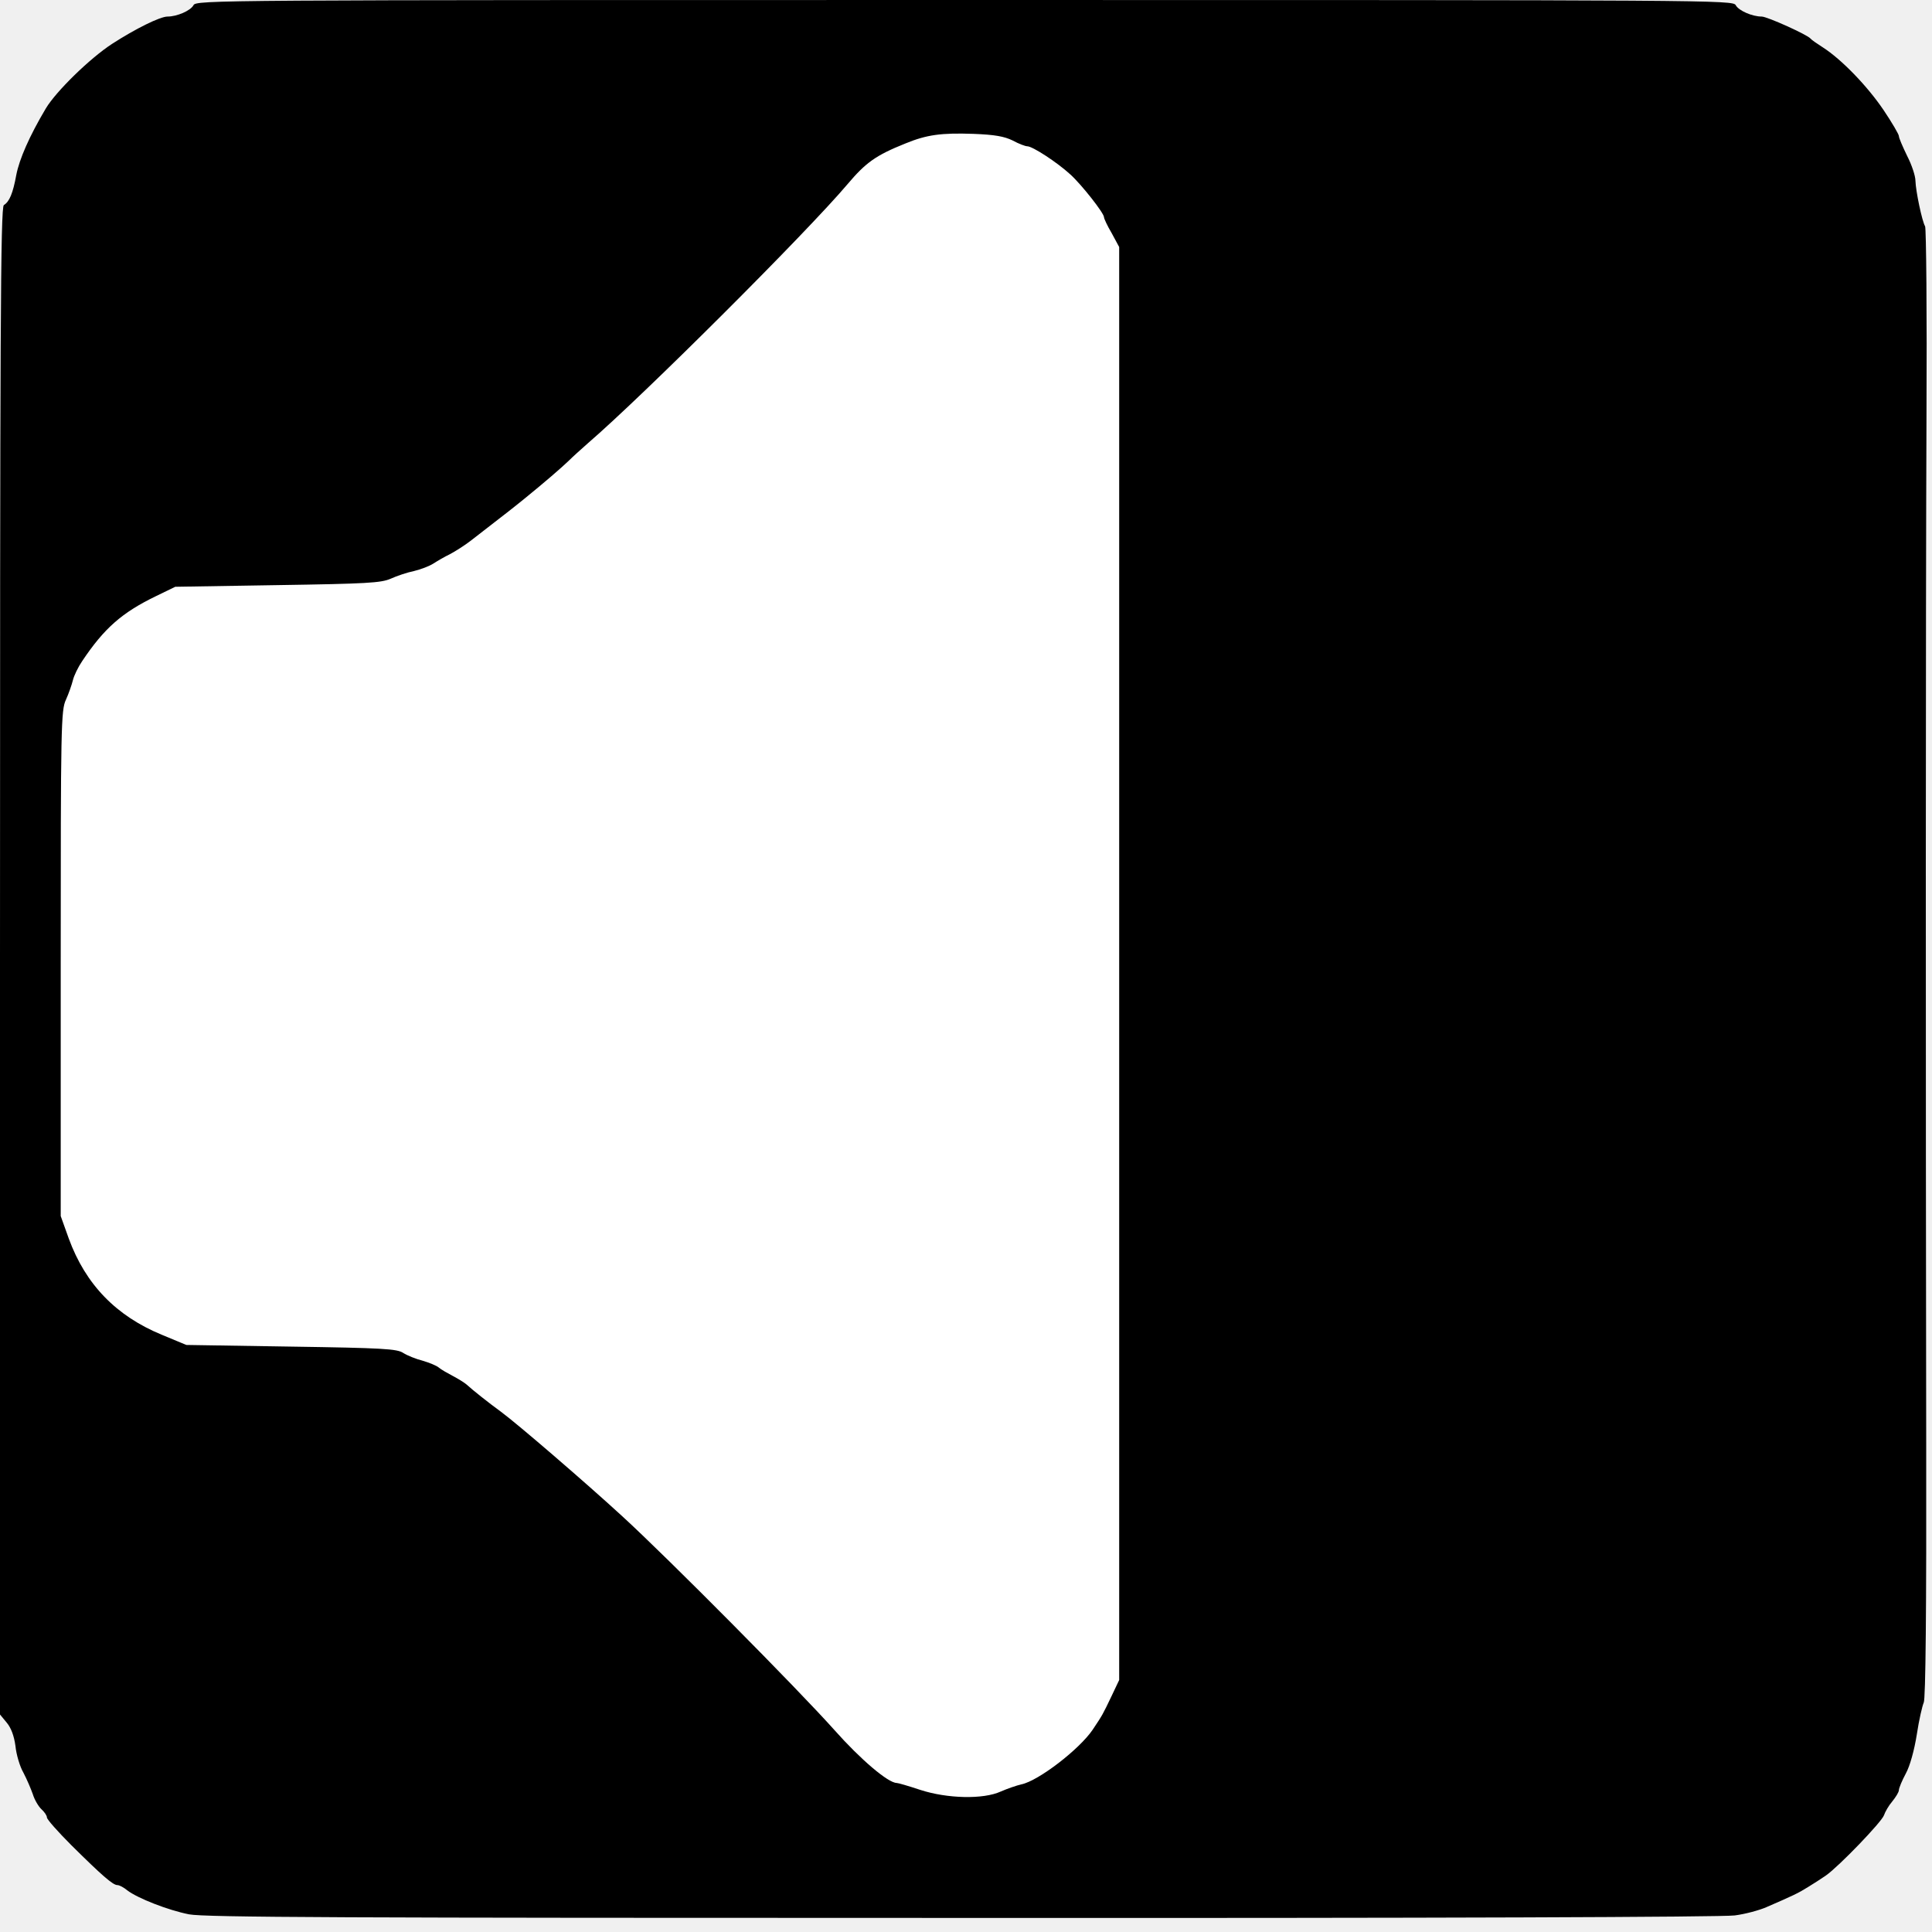
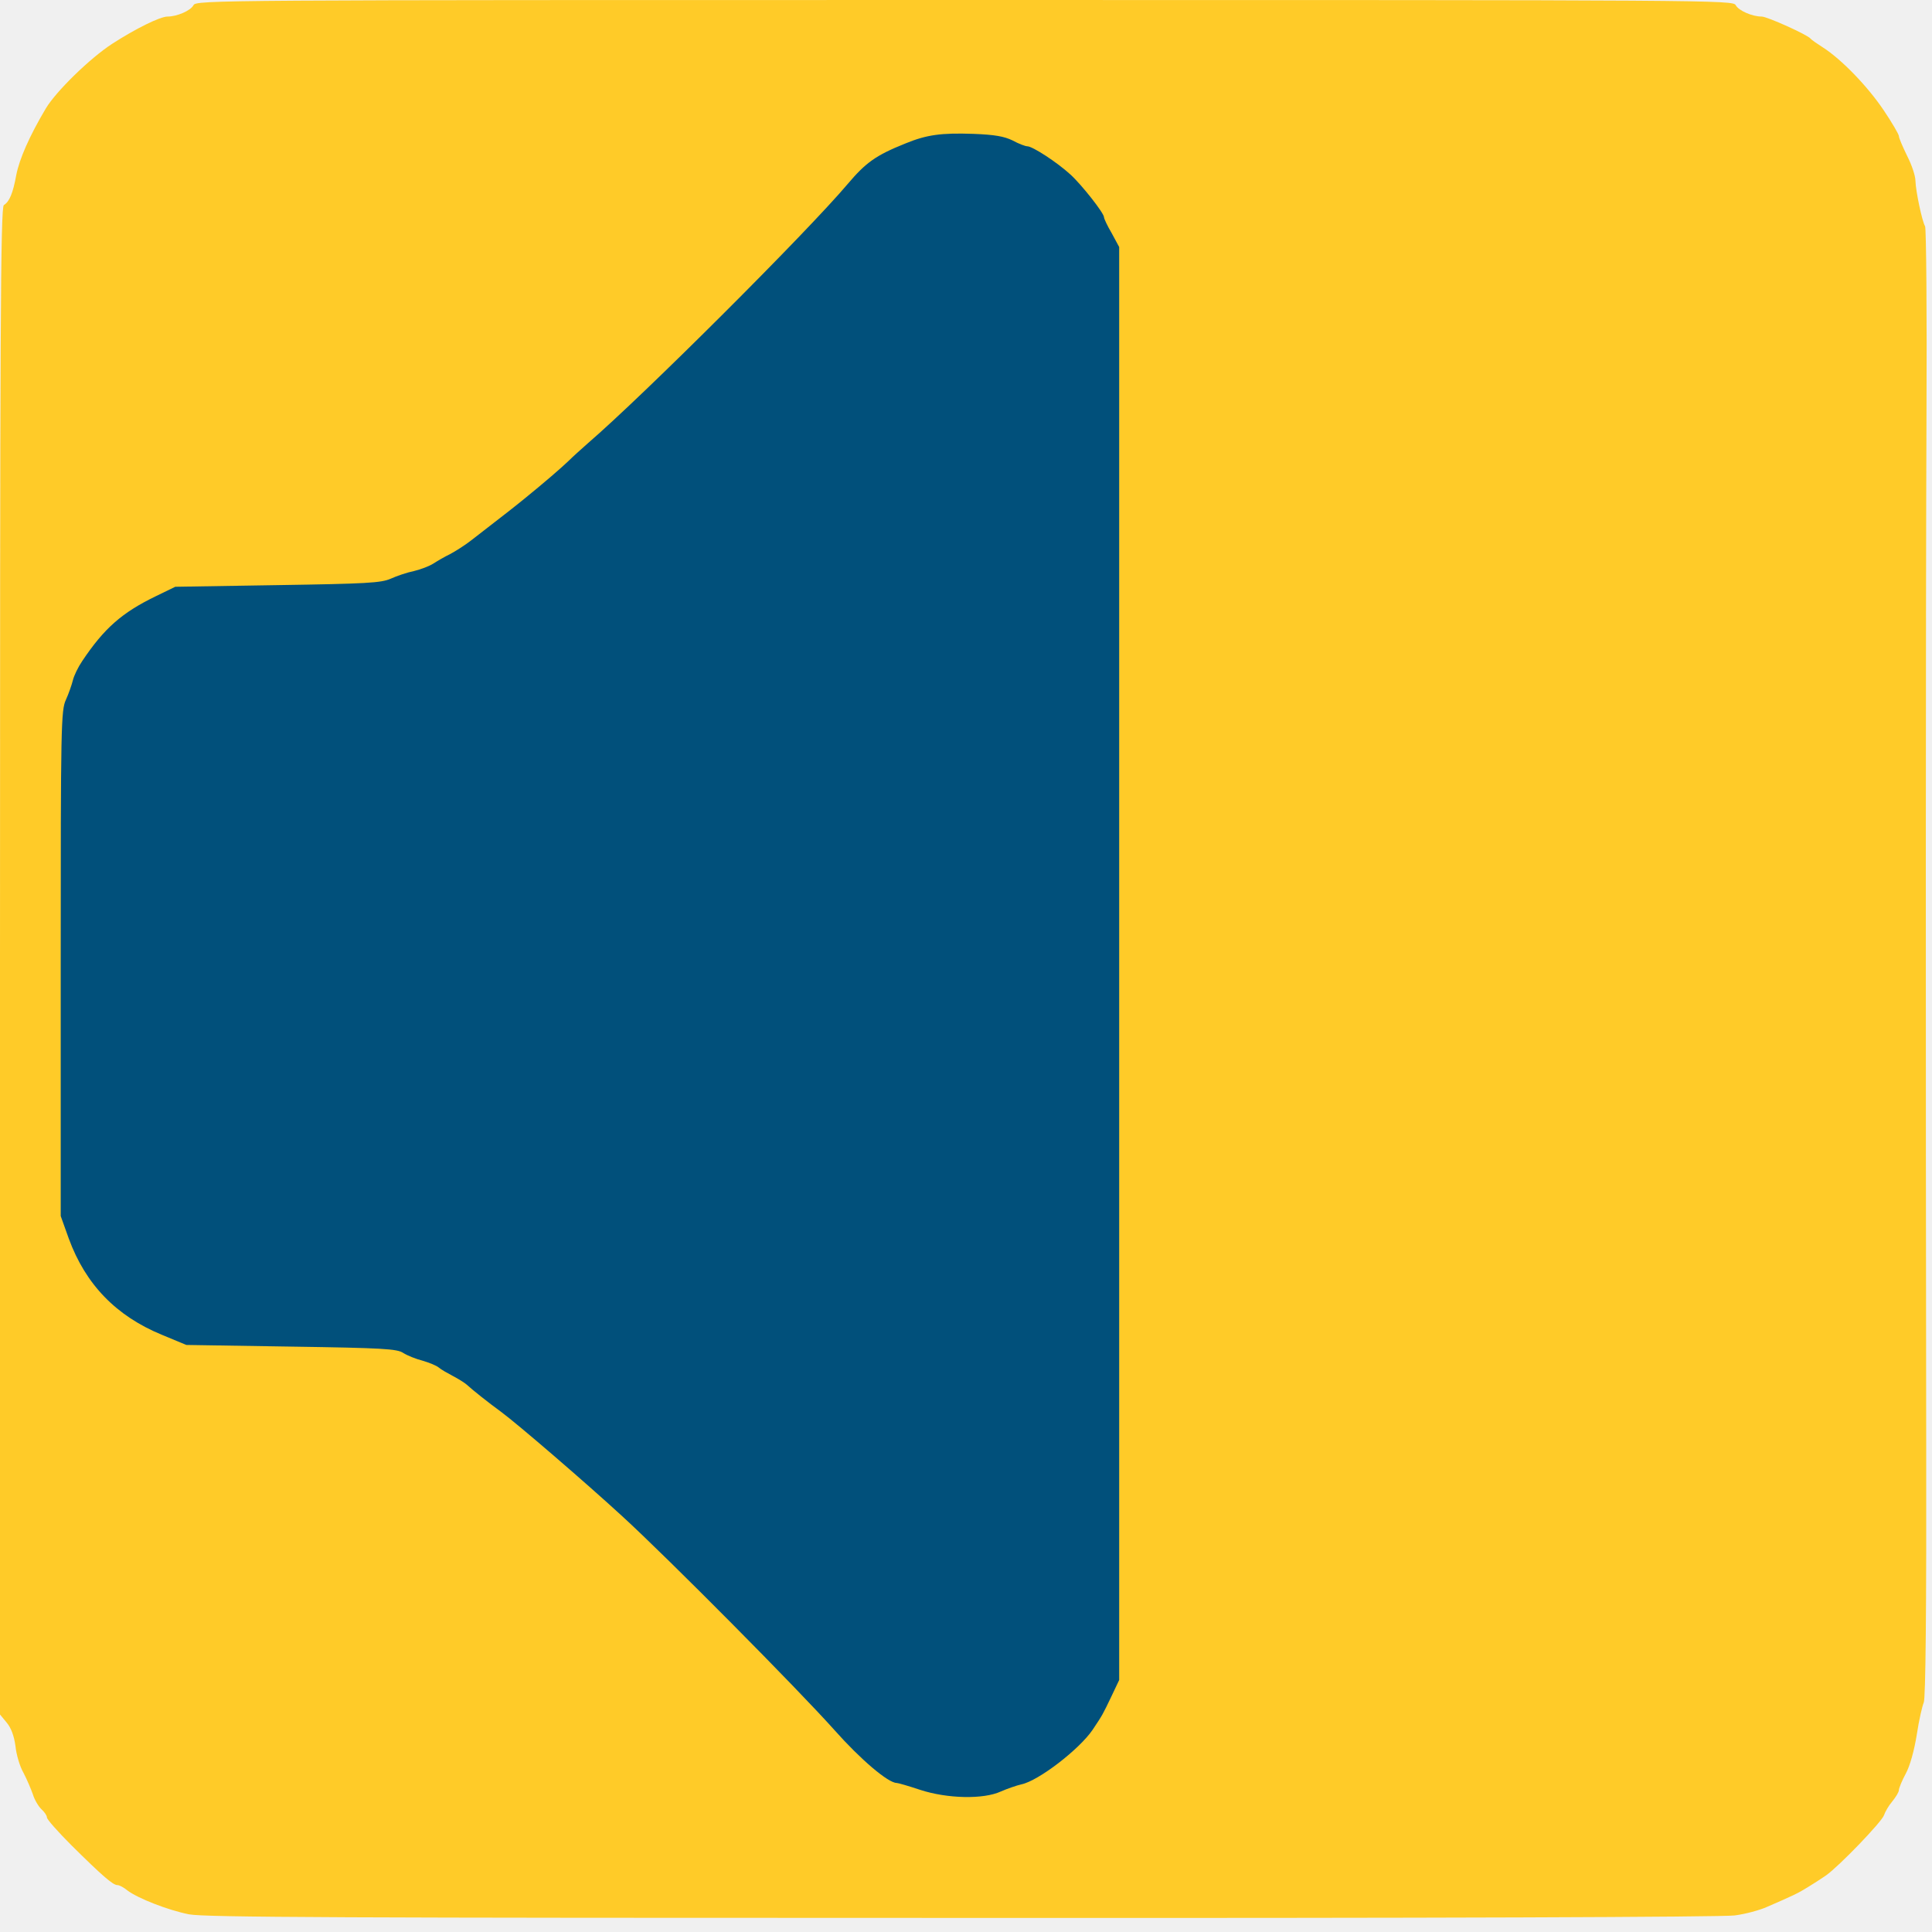
- <svg xmlns="http://www.w3.org/2000/svg" id="audio" viewBox="0 0 700 700" width="500" height="500" shape-rendering="geometricPrecision" text-rendering="geometricPrecision" version="1.1">
-   <style id="sound">
-     @keyframes speaker_wrapper__ts{0%,36.667%,50%,63.333%,to{transform:translate(213.75px,349.749px) scale(1,1)}43.333%,56.667%{transform:translate(213.75px,349.749px) scale(1.05,1.05)}}@keyframes soundwave1_f_o{0%,16.667%,83.333%,to{fill-opacity:0}33.333%,66.667%{fill-opacity:1}}@keyframes soundwave2_f_o{0%,to{fill-opacity:0}16.667%,83.333%{fill-opacity:1}}#speaker_wrapper{animation:speaker_wrapper__ts 3000ms linear infinite normal forwards}#soundwave1{animation:soundwave1_f_o 3000ms linear infinite normal forwards}#soundwave2{animation:soundwave2_f_o 3000ms linear infinite normal forwards}
-   </style>
-   <path id="background" d="M70.1 1.9c-1.1 2-6 4.1-9.4 4.1-2.7 0-11.6 4.4-20.1 9.9-8 5.2-20.3 17.2-24 23.4-6 10.1-9.6 18.4-10.7 24.1-1.2 6.6-2.5 9.7-4.5 10.9C.2 75 0 119.6 0 348.2v273l2.4 2.9c1.6 1.9 2.7 4.8 3.2 8.5.3 3.1 1.6 7.5 2.9 9.7 1.2 2.3 2.7 5.8 3.4 7.8.6 2 2.1 4.5 3.1 5.4 1.1 1 2 2.3 2 3 0 .7 4 5.2 8.9 10.1 10.9 10.8 15 14.4 16.6 14.4.7 0 2.3.8 3.6 1.9 3.8 2.9 14.8 7.2 22.4 8.7 5.8 1.1 55.5 1.3 280 1.3 171.5.1 275.6-.3 280-.9 3.9-.5 9-1.9 11.5-3 9.7-4.2 11.6-5.1 15.1-7.3 2-1.2 4.9-3.1 6.5-4.2 4.7-3.3 20.2-19.4 21-21.8.4-1.2 1.7-3.5 3-5 1.3-1.6 2.4-3.4 2.4-4.1 0-.7 1.1-3.4 2.5-6 1.5-2.7 3.1-8.5 4-14.2.8-5.3 2-10.4 2.5-11.5.7-1.2 1-33.9.9-93.6-.2-139.6-.2-297.2.1-372.4.2-37.2-.1-68.2-.5-68.9-1.1-1.8-3.4-12.8-3.5-16.5 0-1.7-1.3-5.7-3-9-1.6-3.3-3-6.5-3-7.2 0-.6-2.5-4.9-5.6-9.5-5.9-8.7-15.2-18.3-21.9-22.6-2.2-1.4-4.2-2.8-4.5-3.2-.9-1.3-15.7-8-17.7-8-3.4 0-8.3-2.1-9.4-4.1C628 0 621.8 0 349.5 0 77.2 0 71 0 70.1 1.9z" stroke-width=".1" stroke="none" fill-rule="evenodd" fill="EB452B" />
-   <g id="speaker_wrapper" transform="translate(213.75 349.749)">
-     <path id="speaker" d="M366.9 50.9c2.2 1.2 4.6 2.1 5.3 2.1 1.9 0 10.8 5.8 15.6 10.2 4 3.6 12.2 14 12.2 15.5 0 .5 1.2 3.1 2.8 5.8l2.7 5v519.2l-2.8 5.9c-3.2 6.7-3.2 6.7-6.8 12.1-4.8 7.1-19.6 18.5-25.8 19.8-1.8.4-5.2 1.6-7.5 2.6-6.3 2.9-19.4 2.6-29.2-.6-4.2-1.4-8-2.5-8.5-2.5-3.1 0-13.1-8.5-22.6-19.2-13.3-14.9-60.1-62.1-76.8-77.4-13.4-12.3-37.9-33.4-44-37.9-4.4-3.2-10.2-7.8-12.5-9.9-.8-.7-3.1-2.1-5-3.1s-4.2-2.3-5-3c-.8-.7-3.5-1.8-5.9-2.5-2.4-.6-5.6-1.9-7-2.8-2.2-1.5-7.4-1.8-40.6-2.3l-38-.6-8.9-3.7c-16.5-6.8-27.6-18.2-33.7-34.9l-2.9-8.1v-91.5c0-86.3.1-91.8 1.9-95.6 1-2.2 2.1-5.4 2.5-7 .4-1.7 1.9-4.8 3.4-7 7.9-11.8 14.3-17.5 26.7-23.5l7-3.4 37-.6c32.5-.5 37.5-.8 41-2.3 2.2-1 6-2.3 8.5-2.8 2.5-.6 5.6-1.8 7-2.7 1.4-.9 4.1-2.5 6-3.4 1.9-1 5.4-3.2 7.7-5 13.6-10.5 16.1-12.5 19.3-15.1 7.4-6 13.5-11.3 16-13.7 1.4-1.4 4.5-4.2 7-6.4 20.2-17.4 79.4-76.5 94.1-93.9 6.6-7.8 10.2-10.4 20.9-14.7 7.8-3.2 13-3.9 24.7-3.5 7.7.3 11.1.9 14.2 2.4z" transform="translate(-213.75 -349.749)" stroke-width=".1" stroke="none" fill="#FFF" />
+ <svg xmlns="http://www.w3.org/2000/svg" id="eq6cs4bz8ytl1" viewBox="0 0 700 700" shape-rendering="geometricPrecision" text-rendering="geometricPrecision">
+   <style>
+         #eq6cs4bz8ytl1{pointer-events: all}#eq6cs4bz8ytl1:hover * {animation-play-state: running !important}#eq6cs4bz8ytl3_ts {animation: eq6cs4bz8ytl3_ts__ts 3000ms linear infinite normal forwards}@keyframes eq6cs4bz8ytl3_ts__ts { 0% {transform: translate(213.75px,349.749px) scale(1,1)} 36.667% {transform: translate(213.75px,349.749px) scale(1,1)} 43.333% {transform: translate(213.75px,349.749px) scale(1.05,1.05)} 50% {transform: translate(213.75px,349.749px) scale(1,1)} 56.667% {transform: translate(213.75px,349.749px) scale(1.05,1.05)} 63.333% {transform: translate(213.75px,349.749px) scale(1,1)} 100% {transform: translate(213.75px,349.749px) scale(1,1)} }#eq6cs4bz8ytl4 {animation: eq6cs4bz8ytl4_f_o 3000ms linear infinite normal forwards}@keyframes eq6cs4bz8ytl4_f_o { 0% {fill-opacity: 0} 16.667% {fill-opacity: 0} 33.333% {fill-opacity: 1} 66.667% {fill-opacity: 1} 83.333% {fill-opacity: 0} 100% {fill-opacity: 0} }#eq6cs4bz8ytl5 {animation: eq6cs4bz8ytl5_f_o 3000ms linear infinite normal forwards}@keyframes eq6cs4bz8ytl5_f_o { 0% {fill-opacity: 0} 16.667% {fill-opacity: 1} 83.333% {fill-opacity: 1} 100% {fill-opacity: 0} }
+     </style>
+   <path id="eq6cs4bz8ytl2" d="M70.1,1.9C69,3.9,64.1,6,60.7,6C58,6,49.1,10.4,40.6,15.9C32.6,21.1,20.3,33.1,16.6,39.3C10.6,49.4,7,57.7,5.9,63.4C4.7,70,3.4,73.1,1.4,74.3C0.2,75,0,119.6,0,348.2L0,621.2L2.4,624.1C4,626,5.1,628.9,5.6,632.6C5.9,635.7,7.2,640.1,8.5,642.3C9.7,644.6,11.2,648.1,11.9,650.1C12.5,652.1,14,654.6,15,655.5C16.1,656.5,17,657.8,17,658.5C17,659.2,21,663.7,25.9,668.6C36.8,679.4,40.9,683,42.5,683C43.2,683,44.8,683.8,46.1,684.9C49.9,687.8,60.9,692.1,68.5,693.6C74.3,694.7,124,694.9,348.5,694.9C520,695,624.1,694.6,628.5,694C632.4,693.5,637.5,692.1,640,691C649.7,686.8,651.6,685.9,655.1,683.7C657.1,682.5,660,680.6,661.6,679.5C666.3,676.2,681.8,660.1,682.6,657.7C683,656.5,684.3,654.2,685.6,652.7C686.9,651.1,688,649.3,688,648.6C688,647.9,689.1,645.2,690.5,642.6C692,639.9,693.6,634.1,694.5,628.4C695.3,623.1,696.5,618,697,616.9C697.7,615.7,698,583,697.9,523.3C697.7,383.7,697.7,226.1,698,150.9C698.2,113.7,697.9,82.7,697.5,82C696.4,80.2,694.1,69.2,694,65.5C694,63.8,692.7,59.8,691,56.5C689.4,53.2,688,50,688,49.3C688,48.7,685.5,44.4,682.4,39.8C676.5,31.1,667.2,21.5,660.5,17.2C658.3,15.8,656.3,14.4,656,14C655.1,12.7,640.3,6,638.3,6C634.9,6,630,3.9,628.9,1.9C628,0,621.8,0,349.5,0C77.2,0,71,0,70.1,1.9Z" fill="rgb(255,203,40)" fill-rule="evenodd" stroke="none" stroke-width="0.1" />
+   <g id="eq6cs4bz8ytl3_ts" transform="translate(213.75,349.749) scale(1,1)">
+     <path id="eq6cs4bz8ytl3" d="M366.9,50.9C369.1,52.1,371.5,53,372.2,53C374.1,53,383,58.8,387.8,63.2C391.8,66.8,400,77.2,400,78.7C400,79.2,401.2,81.8,402.8,84.5L405.5,89.5L405.5,349.1L405.5,608.7L402.7,614.6C399.5,621.3,399.5,621.3,395.9,626.7C391.1,633.8,376.3,645.2,370.1,646.5C368.3,646.9,364.9,648.1,362.6,649.1C356.3,652,343.2,651.7,333.4,648.5C329.2,647.1,325.4,646,324.9,646C321.8,646,311.8,637.5,302.3,626.8C289,611.9,242.2,564.7,225.5,549.4C212.1,537.1,187.6,516,181.5,511.5C177.1,508.3,171.3,503.7,169,501.6C168.2,500.9,165.9,499.5,164,498.5C162.1,497.5,159.8,496.2,159,495.5C158.2,494.8,155.5,493.7,153.1,493C150.7,492.4,147.5,491.1,146.1,490.2C143.9,488.7,138.7,488.4,105.5,487.9L67.5,487.3L58.6,483.6C42.1,476.8,31,465.4,24.9,448.7L22,440.6L22,349.1C22,262.8,22.1,257.3,23.9,253.5C24.9,251.3,26,248.1,26.4,246.5C26.8,244.8,28.3,241.7,29.8,239.5C37.7,227.7,44.1,222,56.5,216L63.5,212.6L100.5,212C133,211.5,138,211.2,141.5,209.7C143.7,208.7,147.5,207.4,150,206.9C152.5,206.3,155.6,205.1,157,204.2C158.4,203.3,161.1,201.7,163,200.8C164.9,199.8,168.4,197.6,170.7,195.8C184.3,185.3,186.8,183.3,190,180.7C197.4,174.7,203.5,169.4,206,167C207.4,165.6,210.5,162.8,213,160.6C233.2,143.2,292.4,84.1,307.1,66.7C313.7,58.9,317.3,56.3,328,52C335.8,48.8,341,48.1,352.7,48.5C360.4,48.8,363.8,49.4,366.9,50.9Z" transform="translate(-213.75,-349.749)" fill="rgb(1,80,123)" stroke="none" stroke-width="0.1" />
  </g>
-   <path id="soundwave1" d="M572.2 120.1c15.5 13 38.6 37.9 48 51.9 1 1.4 3.1 4.3 4.7 6.5 1.7 2.2 4 5.6 5.1 7.5 1.2 1.9 3.6 6 5.5 9 1.8 3 4.2 7.4 5.3 9.6 1.1 2.3 2.4 4.4 3 4.8.6.3 1.6 2.3 2.3 4.4.6 2 2 4.7 3 6 1 1.3 2.1 3.7 2.4 5.4.4 1.7 1.8 5.1 3.1 7.6s2.4 5.2 2.4 6.1c0 .9 1.1 3.7 2.5 6.3 1.3 2.5 2.7 6.6 3.1 9 .4 2.3 1.5 5.9 2.5 7.9.9 1.9 2.3 6.4 2.9 10 .6 3.5 2 8.9 3 11.9s2.1 8.9 2.5 13c.3 4.1 1.5 12.1 2.6 17.8 2.5 13.5 2.8 54.6.4 66.9-.8 4.3-2.2 13.1-3 19.5-.8 6.4-2.1 13.4-3 15.4-.8 2-2 6.6-2.5 10.1-.6 3.6-1.9 8.2-2.9 10.2s-2.1 5.6-2.5 7.9c-.4 2.4-1.8 6.5-3.1 9-1.4 2.6-2.5 5.4-2.5 6.2 0 .8-1.4 4.2-3 7.5s-3 6.7-3 7.6c0 .8-1.1 3-2.5 4.9-1.4 1.9-2.5 4-2.5 4.8 0 .8-.9 2.6-2 4.2-1.1 1.5-3.8 6.3-6.1 10.6-2.3 4.4-4.9 8.8-5.8 9.9-1 1.1-2.2 3.1-2.9 4.5-.6 1.4-2.2 3.8-3.4 5.4-1.3 1.6-5.2 6.8-8.7 11.5-3.4 4.7-8.2 10.8-10.5 13.5-7.1 8.5-33.6 34.4-38.4 37.6-5.2 3.5-9.1 3.6-10.7.5-.5-1.2-2.8-4.7-5-7.9s-4.9-7.2-6-9c-1.1-1.8-3-4.5-4.2-6-1.3-1.6-2.3-3.3-2.3-3.9 0-.6-1.1-2.2-2.4-3.6-3.4-3.7-7.6-12.2-6.8-13.7.4-.7 3.3-3.6 6.6-6.4 7.9-6.9 17.1-16.5 27-28 8-9.5 9-10.8 12.4-16.3.9-1.6 2.9-4.5 4.5-6.4 1.5-2 2.7-4.1 2.7-4.7 0-.6 1.4-2.9 3-5 1.7-2.2 3-4.5 3-5.1 0-.7.8-2.3 1.8-3.6 1.1-1.3 2.4-3.9 3-5.7.6-1.8 2-4.5 3.1-6s2.2-4.4 2.6-6.5c.4-2 1.5-4.7 2.5-6 1-1.3 2.2-4.1 2.6-6.2.4-2.2 1.7-6.2 3-9 1.2-2.7 2.5-7.5 2.9-10.5.4-2.9 1.6-7.4 2.6-9.8 1.2-2.6 2.3-8.9 2.9-15.8.6-6.3 1.4-14.4 2-18.2 1.2-8.6 1.3-31.9 0-39.7-.5-3.3-1.4-11.2-2-17.6-.6-7.2-1.7-13.3-2.9-16-1.1-2.4-2.3-7.1-2.6-10.4-.4-3.3-1.8-8-3.1-10.5s-2.4-5.6-2.4-7c0-1.4-1.4-5.2-3-8.5-1.7-3.3-3-6.5-3-7.3 0-.7-1.1-3-2.5-5s-2.5-4.4-2.5-5.2c0-.9-1.1-3.1-2.5-5s-2.5-3.8-2.5-4.3c0-1.2-6.8-12.4-9.7-16-1.3-1.6-2.3-3.3-2.3-3.9 0-.6-1.2-2.5-2.7-4.3-1.6-1.8-3.6-4.3-4.6-5.6-8.6-11.7-21.8-25.8-33.4-35.8-8.3-7.1-8.3-9.4.3-20.6 3-4 6.4-9.1 8.4-12.8 1.1-2 2.4-3.7 2.9-3.7.4 0 1.3-1.2 2-2.8.7-1.5 2.8-5.1 4.7-8 4.8-7.2 7-7.1 16.6.9z" fill="#FFF" fill-opacity="0" stroke="none" stroke-width=".1" />
-   <path id="soundwave2" d="M504.3 205.6c4.8 2.5 27.7 26.7 27.7 29.3 0 .5.9 2 2 3.3 7.1 8 25 42.4 25 47.9 0 1.2 1.1 4.5 2.4 7.3 1.3 2.8 2.7 7.8 3.1 11.1.3 3.3 1.6 9.1 2.8 13 2 6.4 2.2 9.1 2.2 32 0 22.8-.2 25.6-2.2 32-1.2 3.8-2.5 9.7-2.9 13-.3 3.3-1.5 7.7-2.6 9.8-1 2-2.3 6-2.8 8.8-.5 2.8-1.8 6.3-2.9 7.7-1 1.5-2.2 4.1-2.5 5.9-.4 1.8-1.5 4.2-2.5 5.5-1 1.3-2.4 4-3 6-.7 2.1-1.7 4.1-2.3 4.4-.6.4-1.9 2.5-3 4.8-1 2.2-3.4 6.1-5.3 8.6s-4.3 5.6-5.2 7c-7.8 11.1-22.6 27.5-27 29.9-3.8 2-7.1 1.4-8.7-1.7-.8-1.6-2.2-3.5-3.2-4.3-.9-.8-2.3-2.8-3.1-4.4-.7-1.7-2.9-5-4.8-7.5s-4.3-6.1-5.4-8.1c-1.1-1.9-2.7-4.1-3.5-4.8-.9-.8-1.6-2-1.6-2.7 0-.8-1.3-2.8-3-4.6-4.5-4.6-4-6.8 3.3-15 2.6-2.9 5.8-6.4 7-7.8 1.2-1.4 3.5-4.5 5.1-7 1.6-2.5 4.2-6.4 5.7-8.8 1.6-2.3 2.9-4.9 2.9-5.6 0-.7 1.1-2.9 2.4-4.9 1.3-1.9 2.7-5 3.1-6.8.4-1.9 1.6-5 2.6-7s2.8-9.2 4-16c1.1-6.8 2.6-14.9 3.1-17.9 1-5.9.4-18.4-1.2-24-.6-1.9-1.7-7.9-2.5-13.2-.8-5.4-2.3-11.5-3.3-13.5-1.1-2.1-2.2-5.4-2.6-7.4-.4-2.1-1.3-4.2-2.1-4.9-.8-.6-1.9-2.8-2.6-4.8-.7-2-2.3-5.1-3.6-6.8-1.2-1.7-2.3-3.5-2.3-4.1 0-1.2-11.9-16.4-17-21.8-5.2-5.3-5.9-8.6-2.9-12.4 1.3-1.5 3.2-4.1 4.1-5.7 1.9-3.1 5.8-9 14.5-21.9 6.9-10.1 9.5-13.5 10.4-13.5.6 0 2.4.7 4.2 1.6z" fill="#FFF" fill-opacity="0" stroke="none" stroke-width=".1" />
+   <path id="eq6cs4bz8ytl4" d="M572.2,120.1C587.7,133.1,610.8,158,620.2,172C621.2,173.4,623.3,176.3,624.9,178.5C626.6,180.7,628.9,184.1,630,186C631.2,187.9,633.6,192,635.5,195C637.3,198,639.7,202.4,640.8,204.6C641.9,206.9,643.2,209,643.8,209.4C644.4,209.7,645.4,211.7,646.1,213.8C646.7,215.8,648.1,218.5,649.1,219.8C650.1,221.1,651.2,223.5,651.5,225.2C651.9,226.9,653.3,230.3,654.6,232.8C655.9,235.3,657,238,657,238.9C657,239.8,658.1,242.6,659.5,245.2C660.8,247.7,662.2,251.8,662.6,254.2C663,256.5,664.1,260.1,665.1,262.1C666,264,667.4,268.5,668,272.1C668.6,275.6,670,281,671,284C672,287,673.1,292.9,673.5,297C673.8,301.1,675,309.1,676.1,314.8C678.6,328.3,678.9,369.4,676.5,381.7C675.7,386,674.3,394.8,673.5,401.2C672.7,407.6,671.4,414.6,670.5,416.6C669.7,418.6,668.5,423.2,668,426.7C667.4,430.3,666.1,434.9,665.1,436.9C664.1,438.9,663,442.5,662.6,444.8C662.2,447.2,660.8,451.3,659.5,453.8C658.1,456.4,657,459.2,657,460C657,460.8,655.6,464.2,654,467.5C652.4,470.8,651,474.2,651,475.1C651,475.9,649.9,478.1,648.5,480C647.1,481.9,646,484,646,484.8C646,485.6,645.1,487.4,644,489C642.9,490.5,640.2,495.3,637.9,499.6C635.6,504,633,508.4,632.1,509.5C631.1,510.6,629.9,512.6,629.2,514C628.6,515.4,627,517.8,625.8,519.4C624.5,521,620.6,526.2,617.1,530.9C613.7,535.6,608.9,541.7,606.6,544.4C599.5,552.9,573,578.8,568.2,582C563,585.5,559.1,585.6,557.5,582.5C557,581.3,554.7,577.8,552.5,574.6C550.3,571.4,547.6,567.4,546.5,565.6C545.4,563.8,543.5,561.1,542.3,559.6C541,558,540,556.3,540,555.7C540,555.1,538.9,553.5,537.6,552.1C534.2,548.4,530,539.9,530.8,538.4C531.2,537.7,534.1,534.8,537.4,532C545.3,525.1,554.5,515.5,564.4,504C572.4,494.5,573.4,493.2,576.8,487.7C577.7,486.1,579.7,483.2,581.3,481.3C582.8,479.3,584,477.2,584,476.6C584,476,585.4,473.7,587,471.6C588.7,469.4,590,467.1,590,466.5C590,465.8,590.8,464.2,591.8,462.9C592.9,461.6,594.2,459,594.8,457.2C595.4,455.4,596.8,452.7,597.9,451.2C599,449.7,600.1,446.8,600.5,444.7C600.9,442.7,602,440,603,438.7C604,437.4,605.2,434.6,605.6,432.5C606,430.3,607.3,426.3,608.6,423.5C609.8,420.8,611.1,416,611.5,413C611.9,410.1,613.1,405.6,614.1,403.2C615.3,400.6,616.4,394.3,617,387.4C617.6,381.1,618.4,373,619,369.2C620.2,360.6,620.3,337.3,619,329.5C618.5,326.2,617.6,318.3,617,311.9C616.4,304.7,615.3,298.6,614.1,295.9C613,293.5,611.8,288.8,611.5,285.5C611.1,282.2,609.7,277.5,608.4,275C607.1,272.5,606,269.4,606,268C606,266.6,604.6,262.8,603,259.5C601.3,256.2,600,253,600,252.2C600,251.5,598.9,249.2,597.5,247.2C596.1,245.2,595,242.8,595,242C595,241.1,593.9,238.9,592.5,237C591.1,235.1,590,233.2,590,232.7C590,231.5,583.2,220.3,580.3,216.7C579,215.1,578,213.4,578,212.8C578,212.2,576.8,210.3,575.3,208.5C573.7,206.7,571.7,204.2,570.7,202.9C562.1,191.2,548.9,177.1,537.3,167.1C529,160,529,157.7,537.6,146.5C540.6,142.5,544,137.4,546,133.7C547.1,131.7,548.4,130,548.9,130C549.3,130,550.2,128.8,550.9,127.2C551.6,125.7,553.7,122.1,555.6,119.2C560.4,112,562.6,112.1,572.2,120.1Z" fill="rgb(1,80,123)" fill-opacity="0" stroke="none" stroke-width="0.1" />
+   <path id="eq6cs4bz8ytl5" d="M504.3,205.6C509.1,208.1,532,232.3,532,234.9C532,235.4,532.9,236.9,534,238.2C541.1,246.2,559,280.6,559,286.1C559,287.3,560.1,290.6,561.4,293.4C562.7,296.2,564.1,301.2,564.5,304.5C564.8,307.8,566.1,313.6,567.3,317.5C569.3,323.9,569.5,326.6,569.5,349.5C569.5,372.3,569.3,375.1,567.3,381.5C566.1,385.3,564.8,391.2,564.4,394.5C564.1,397.8,562.9,402.2,561.8,404.3C560.8,406.3,559.5,410.3,559,413.1C558.5,415.9,557.2,419.4,556.1,420.8C555.1,422.3,553.9,424.9,553.6,426.7C553.2,428.5,552.1,430.9,551.1,432.2C550.1,433.5,548.7,436.2,548.1,438.2C547.4,440.3,546.4,442.3,545.8,442.6C545.2,443,543.9,445.1,542.8,447.4C541.8,449.6,539.4,453.5,537.5,456C535.6,458.5,533.2,461.6,532.3,463C524.5,474.1,509.7,490.5,505.3,492.9C501.5,494.9,498.2,494.3,496.6,491.2C495.8,489.6,494.4,487.7,493.4,486.9C492.5,486.1,491.1,484.1,490.3,482.5C489.6,480.8,487.4,477.5,485.5,475C483.6,472.5,481.2,468.9,480.1,466.9C479,465,477.4,462.8,476.6,462.1C475.7,461.3,475,460.1,475,459.4C475,458.6,473.7,456.6,472,454.8C467.5,450.2,468,448,475.3,439.8C477.9,436.9,481.1,433.4,482.3,432C483.5,430.6,485.8,427.5,487.4,425C489,422.5,491.6,418.6,493.1,416.2C494.7,413.9,496,411.3,496,410.6C496,409.9,497.1,407.7,498.4,405.7C499.7,403.8,501.1,400.7,501.5,398.9C501.9,397,503.1,393.9,504.1,391.9C505.1,389.9,506.9,382.7,508.1,375.9C509.2,369.1,510.7,361,511.2,358C512.2,352.1,511.6,339.6,510,334C509.4,332.1,508.3,326.1,507.5,320.8C506.7,315.4,505.2,309.3,504.2,307.3C503.1,305.2,502,301.9,501.6,299.9C501.2,297.8,500.3,295.7,499.5,295C498.7,294.4,497.6,292.2,496.9,290.2C496.2,288.2,494.6,285.1,493.3,283.4C492.1,281.7,491,279.9,491,279.3C491,278.1,479.1,262.9,474,257.5C468.8,252.2,468.1,248.9,471.1,245.1C472.4,243.6,474.3,241,475.2,239.4C477.1,236.3,481,230.4,489.7,217.5C496.6,207.4,499.2,204,500.1,204C500.7,204,502.5,204.7,504.3,205.6Z" fill="rgb(1,80,123)" fill-opacity="0" stroke="none" stroke-width="0.1" />
</svg>
